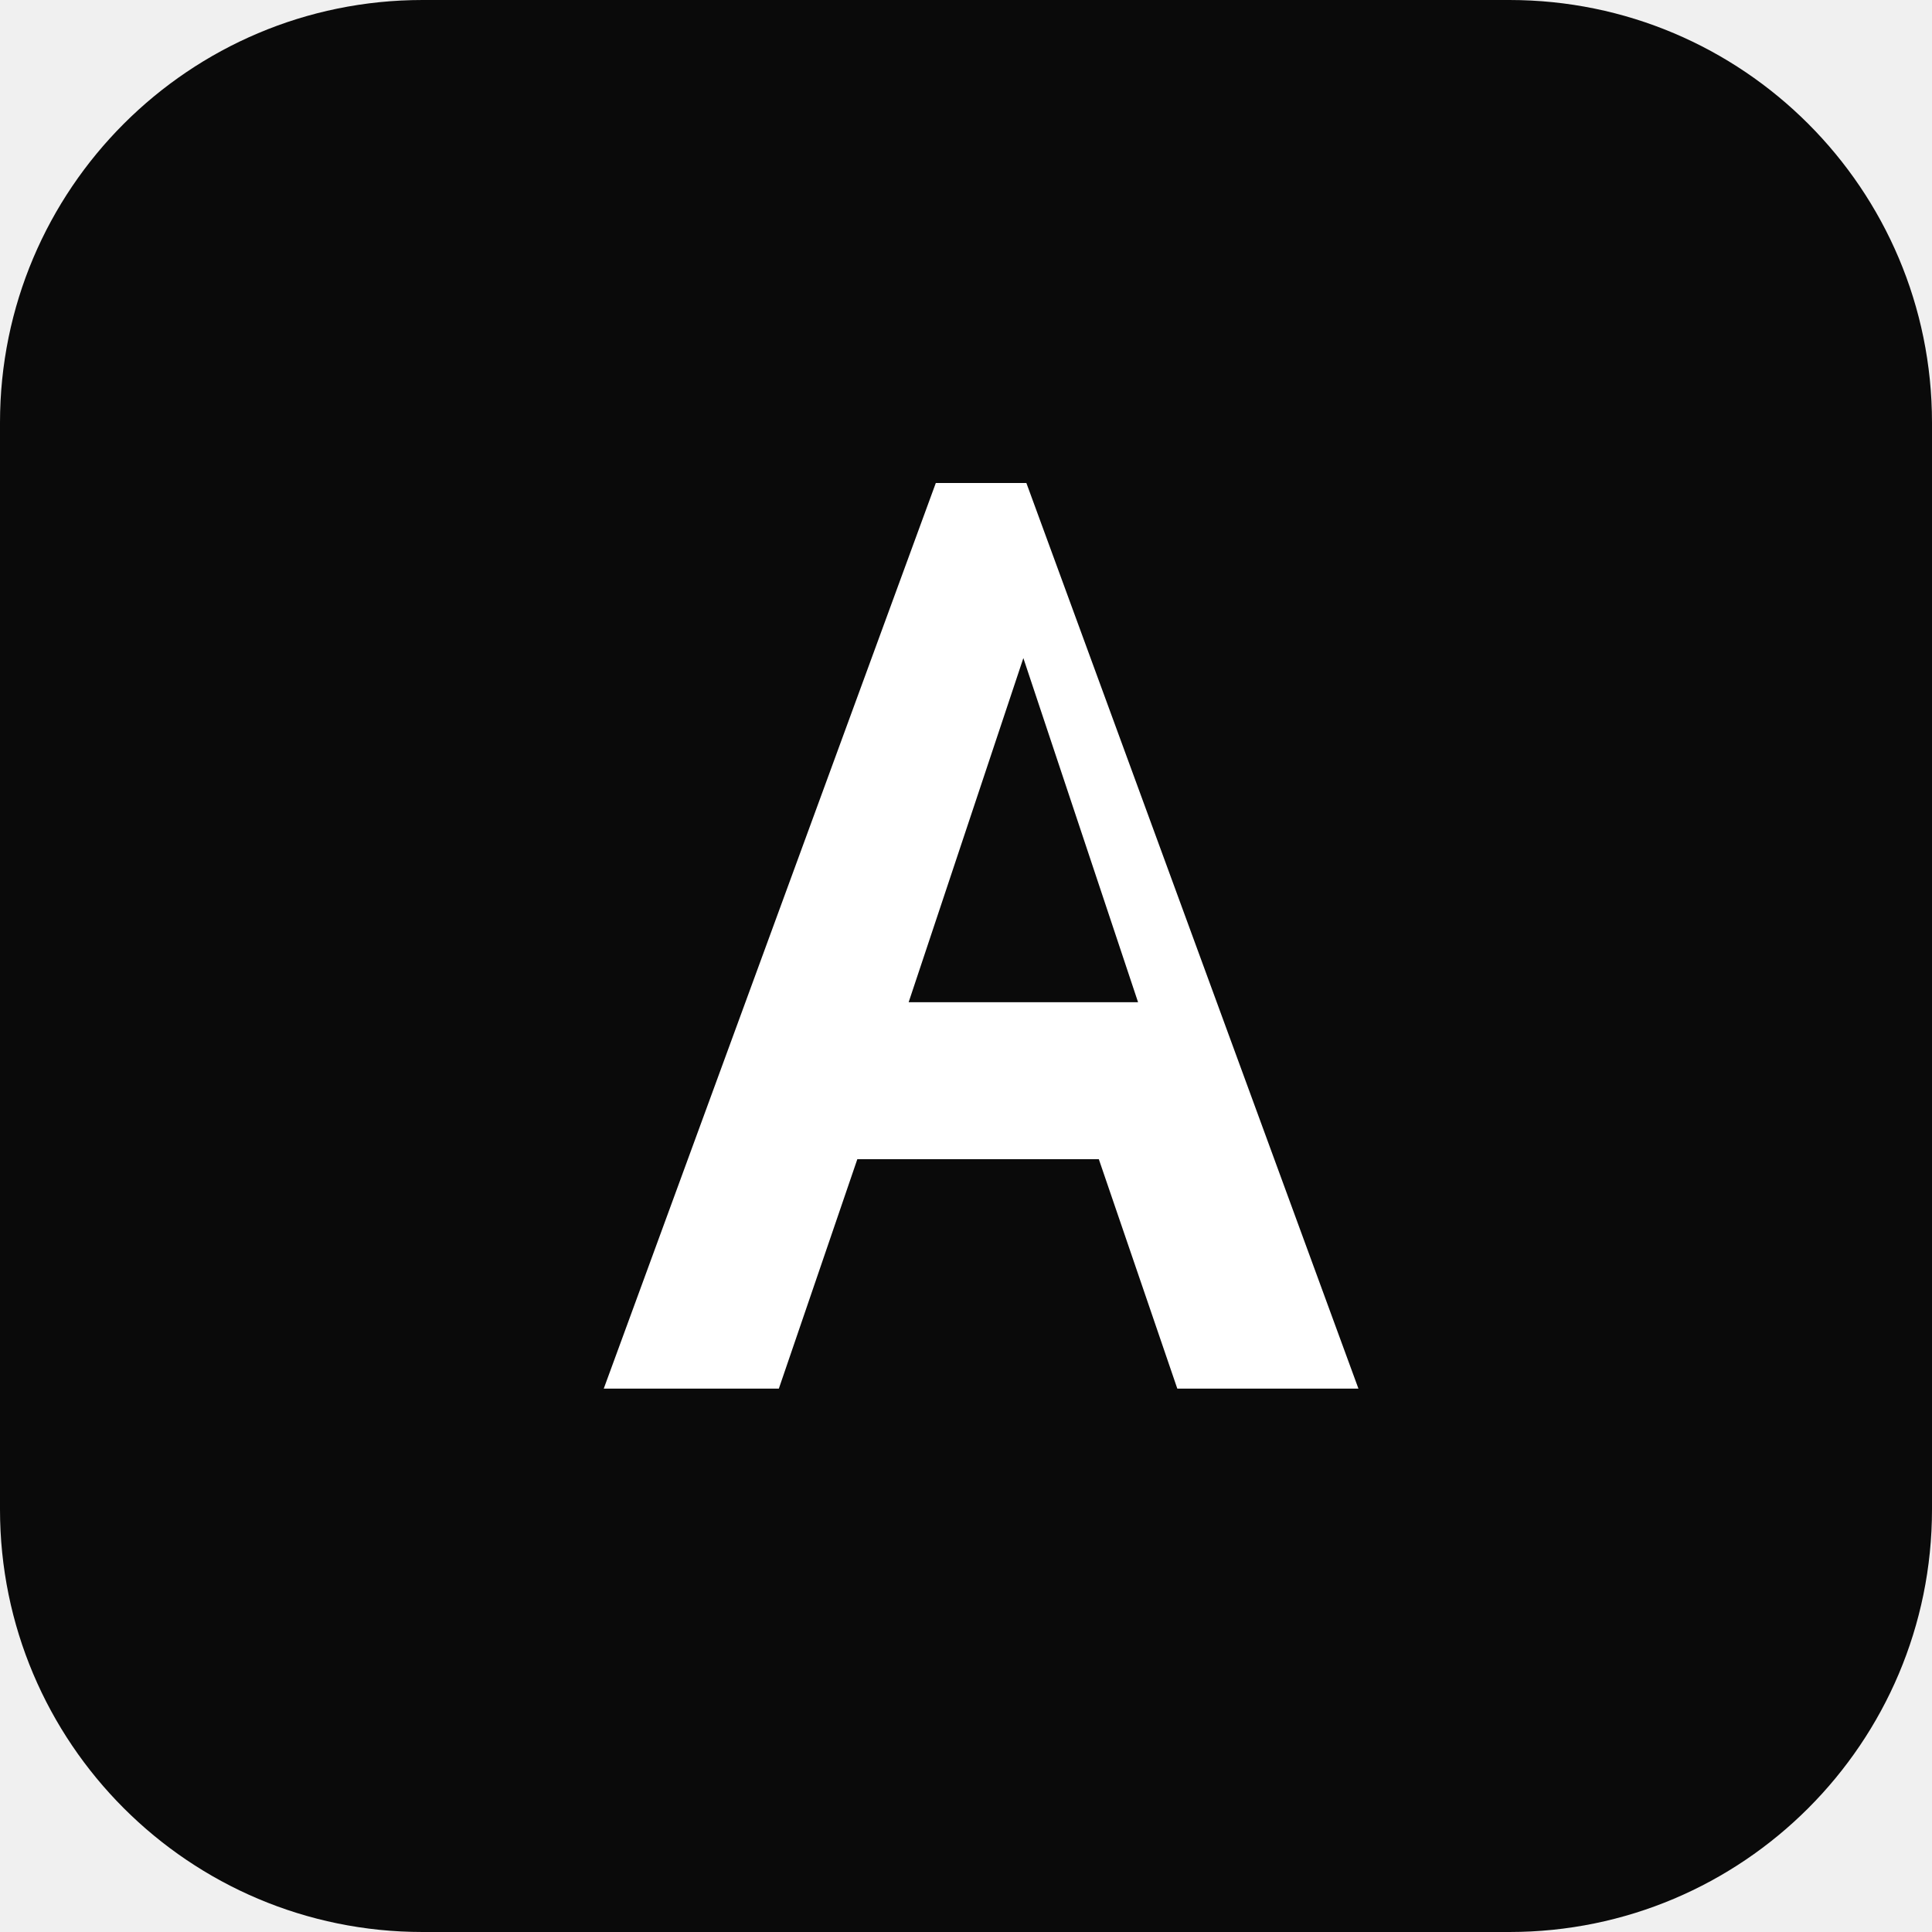
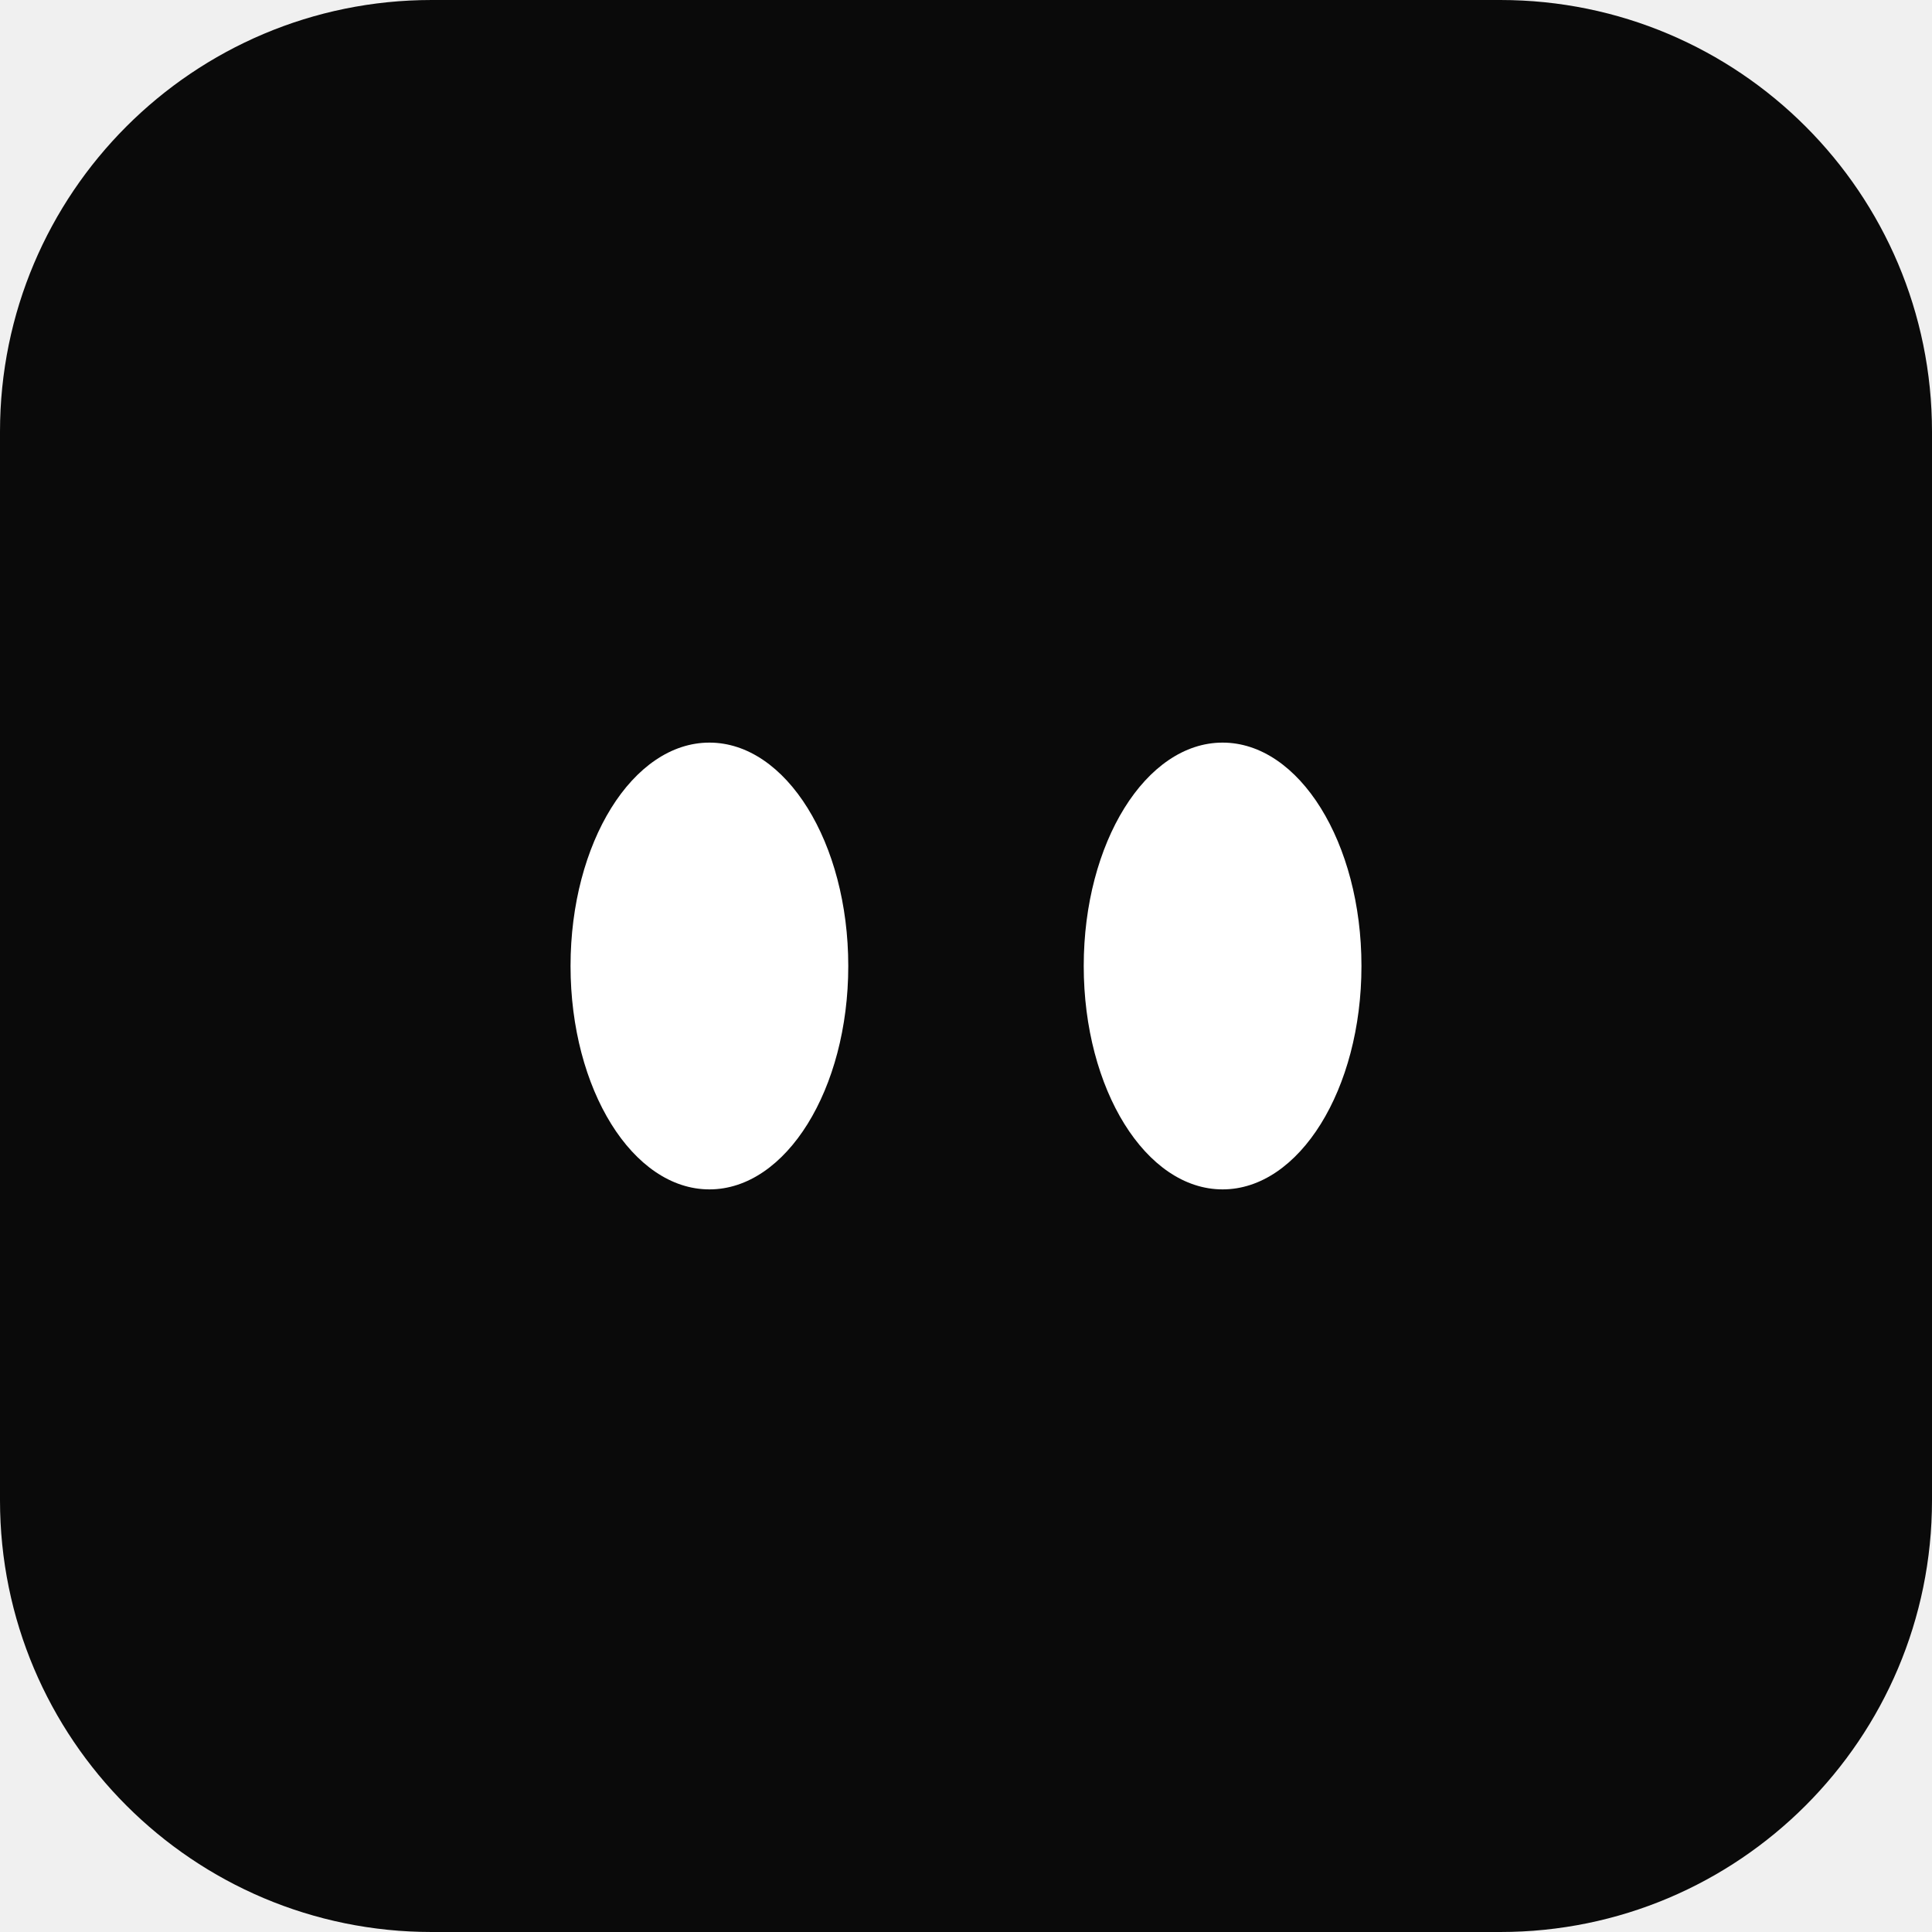
<svg xmlns="http://www.w3.org/2000/svg" viewBox="0 0 64 64">
-   <rect width="64" height="64" rx="14" fill="#0A0A0A" />
-   <path d="M20 46 31 16h3l11 30h-6l-2.6-7.6H28.4L25.8 46Zm10.1-12.8h7.6L33.9 21.8Z" fill="#FFF" />
+   <rect width="64" height="64" rx="14.3" fill="#0A0A0A" />
+   <ellipse cx="23.5" cy="32" rx="4.6" ry="7.4" fill="#FFF" />
+   <ellipse cx="40.5" cy="32" rx="4.6" ry="7.4" fill="#FFF" />
</svg>
